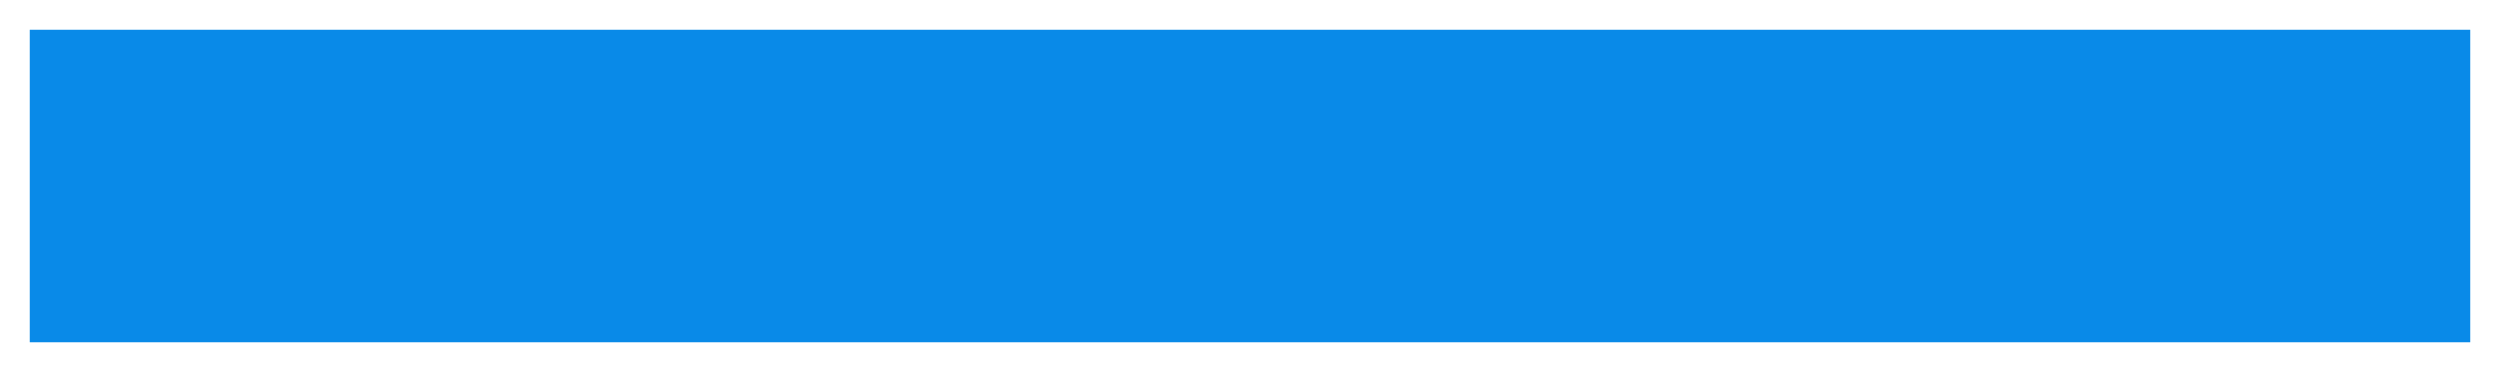
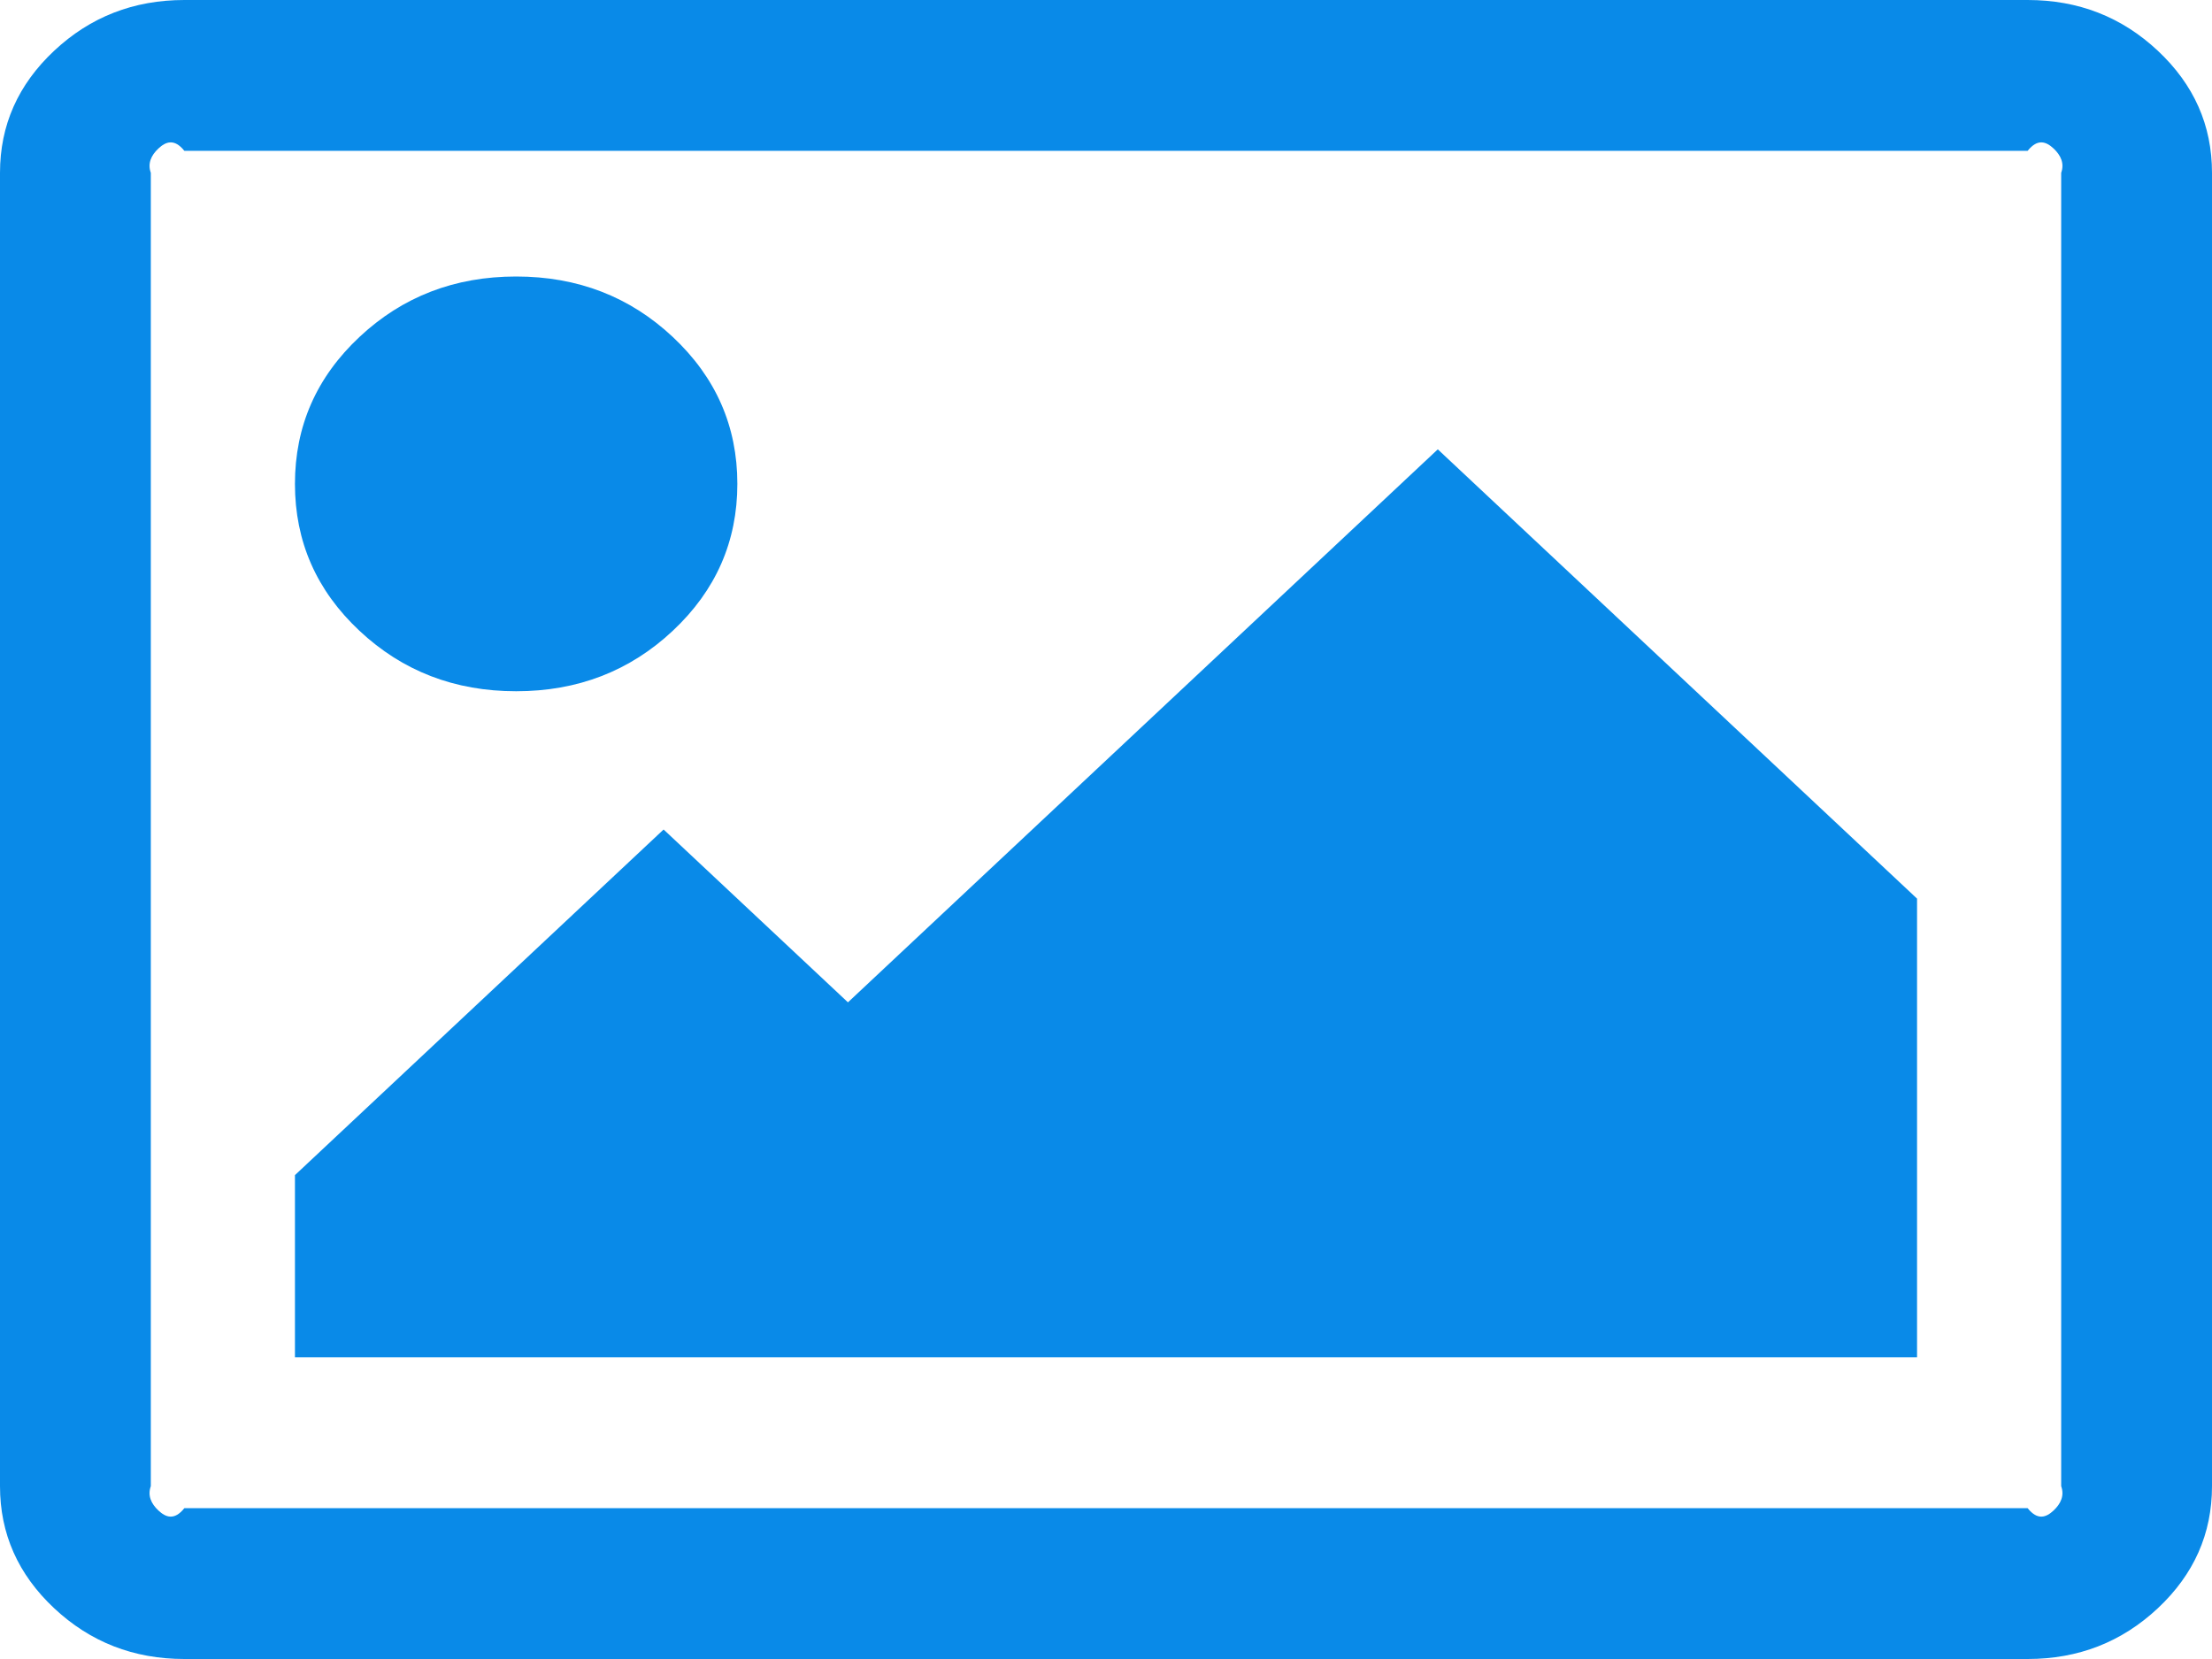
- <svg xmlns="http://www.w3.org/2000/svg" version="1.1" width="168px" height="25px">
-   <g transform="matrix(1 0 0 1 -545 -911 )">
-     <path d="M 547 913  L 711 913  L 711 934  L 547 934  L 547 913  Z " fill-rule="nonzero" fill="#098ae8" stroke="none" />
+ <svg xmlns="http://www.w3.org/2000/svg" version="1.1" width="44px" height="33px">
+   <g transform="matrix(1 0 0 1 -609 -457 )">
+     <path d="M 13.383 6.703  C 14.239 7.505  14.667 8.479  14.667 9.625  C 14.667 10.771  14.239 11.745  13.383 12.547  C 12.528 13.349  11.489 13.75  10.267 13.75  C 9.044 13.75  8.006 13.349  7.15 12.547  C 6.294 11.745  5.867 10.771  5.867 9.625  C 5.867 8.479  6.294 7.505  7.15 6.703  C 8.006 5.901  9.044 5.5  10.267 5.5  C 11.489 5.5  12.528 5.901  13.383 6.703  Z M 28.6 8.938  L 38.133 17.875  L 38.133 27  L 5.867 27  L 5.867 23.375  L 13.2 16.5  L 16.867 19.938  L 28.6 8.938  Z M 40.849 2.954  C 40.704 2.818  40.532 2.75  40.333 3  L 3.667 3  C 3.468 2.75  3.296 2.818  3.151 2.954  C 3.006 3.09  2.933 3.251  3 3.438  L 3 29.562  C 2.933 29.749  3.006 29.91  3.151 30.046  C 3.296 30.182  3.468 30.25  3.667 30  L 40.333 30  C 40.532 30.25  40.704 30.182  40.849 30.046  C 40.994 29.91  41.067 29.749  41 29.562  L 41 3.438  C 41.067 3.251  40.994 3.09  40.849 2.954  Z M 42.923 1.01  C 43.641 1.683  44 2.492  44 3.438  L 44 29.562  C 44 30.508  43.641 31.317  42.923 31.99  C 42.205 32.663  41.342 33  40.333 33  L 3.667 33  C 2.658 33  1.795 32.663  1.077 31.99  C 0.359 31.317  0 30.508  0 29.562  L 0 3.438  C 0 2.492  0.359 1.683  1.077 1.01  C 1.795 0.337  2.658 0  3.667 0  L 40.333 0  C 41.342 0  42.205 0.337  42.923 1.01  Z " fill-rule="nonzero" fill="#098ae8" stroke="none" transform="matrix(1 0 0 1 609 457 )" />
  </g>
</svg>
